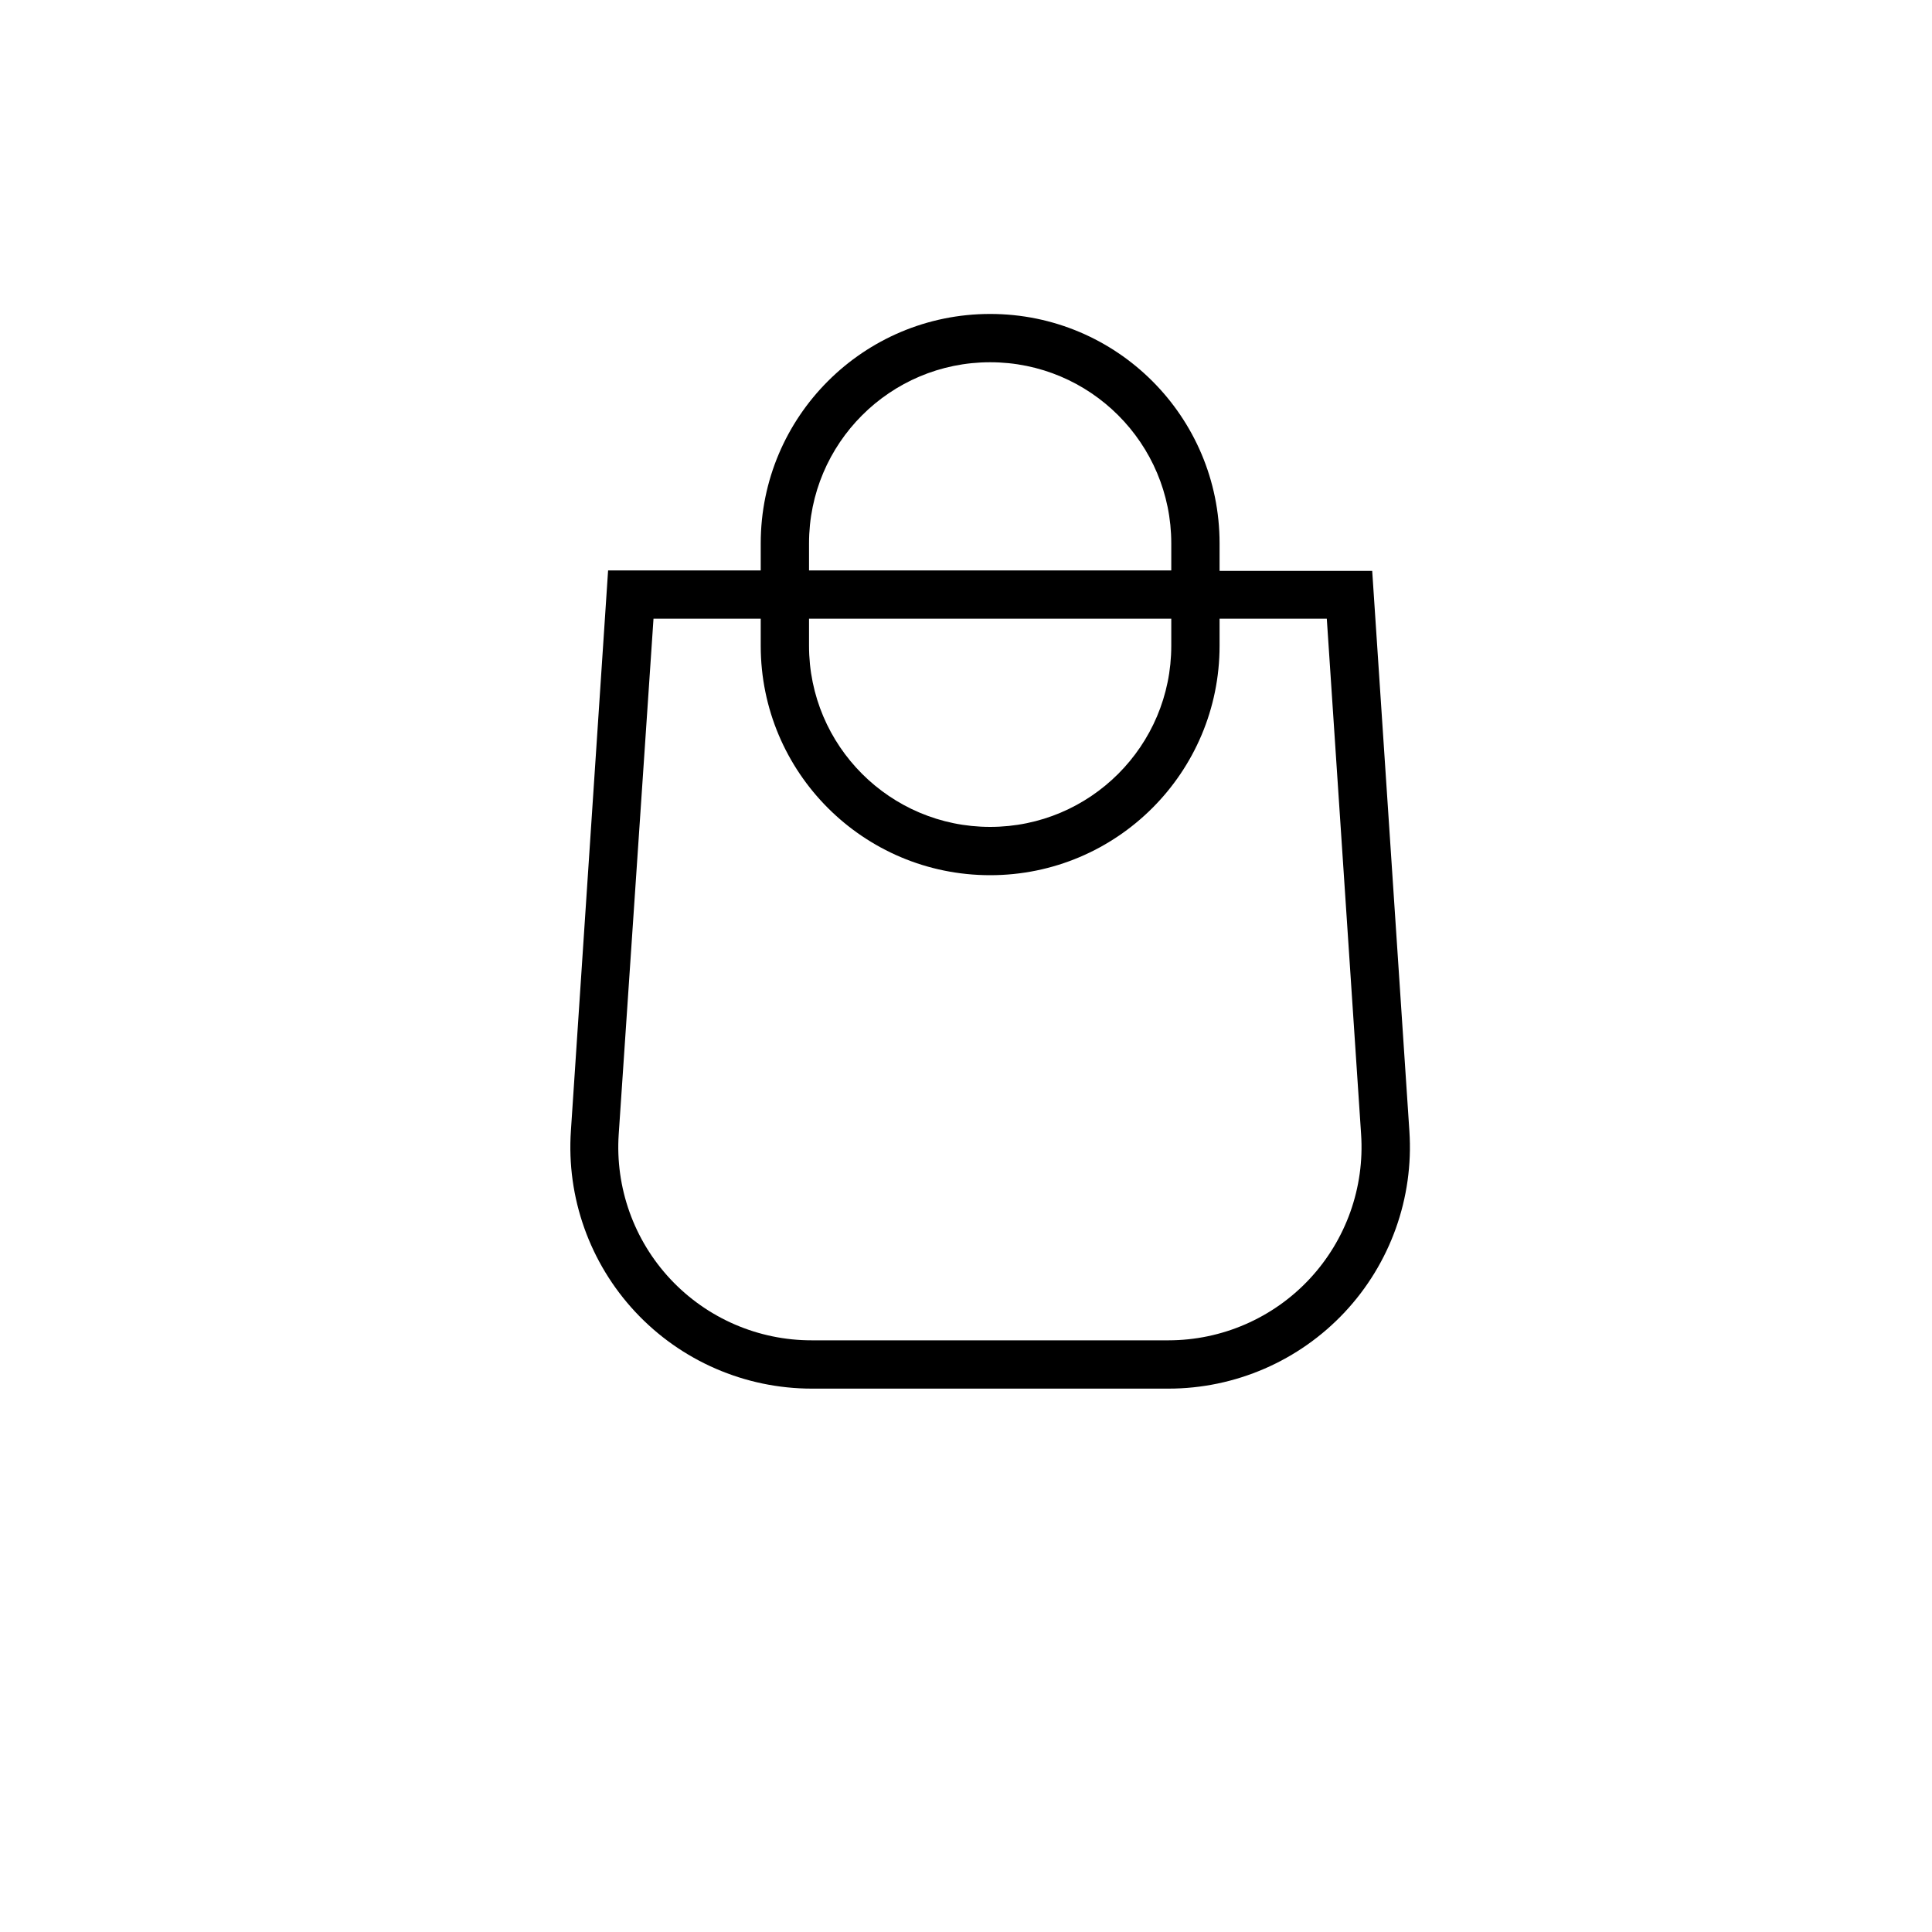
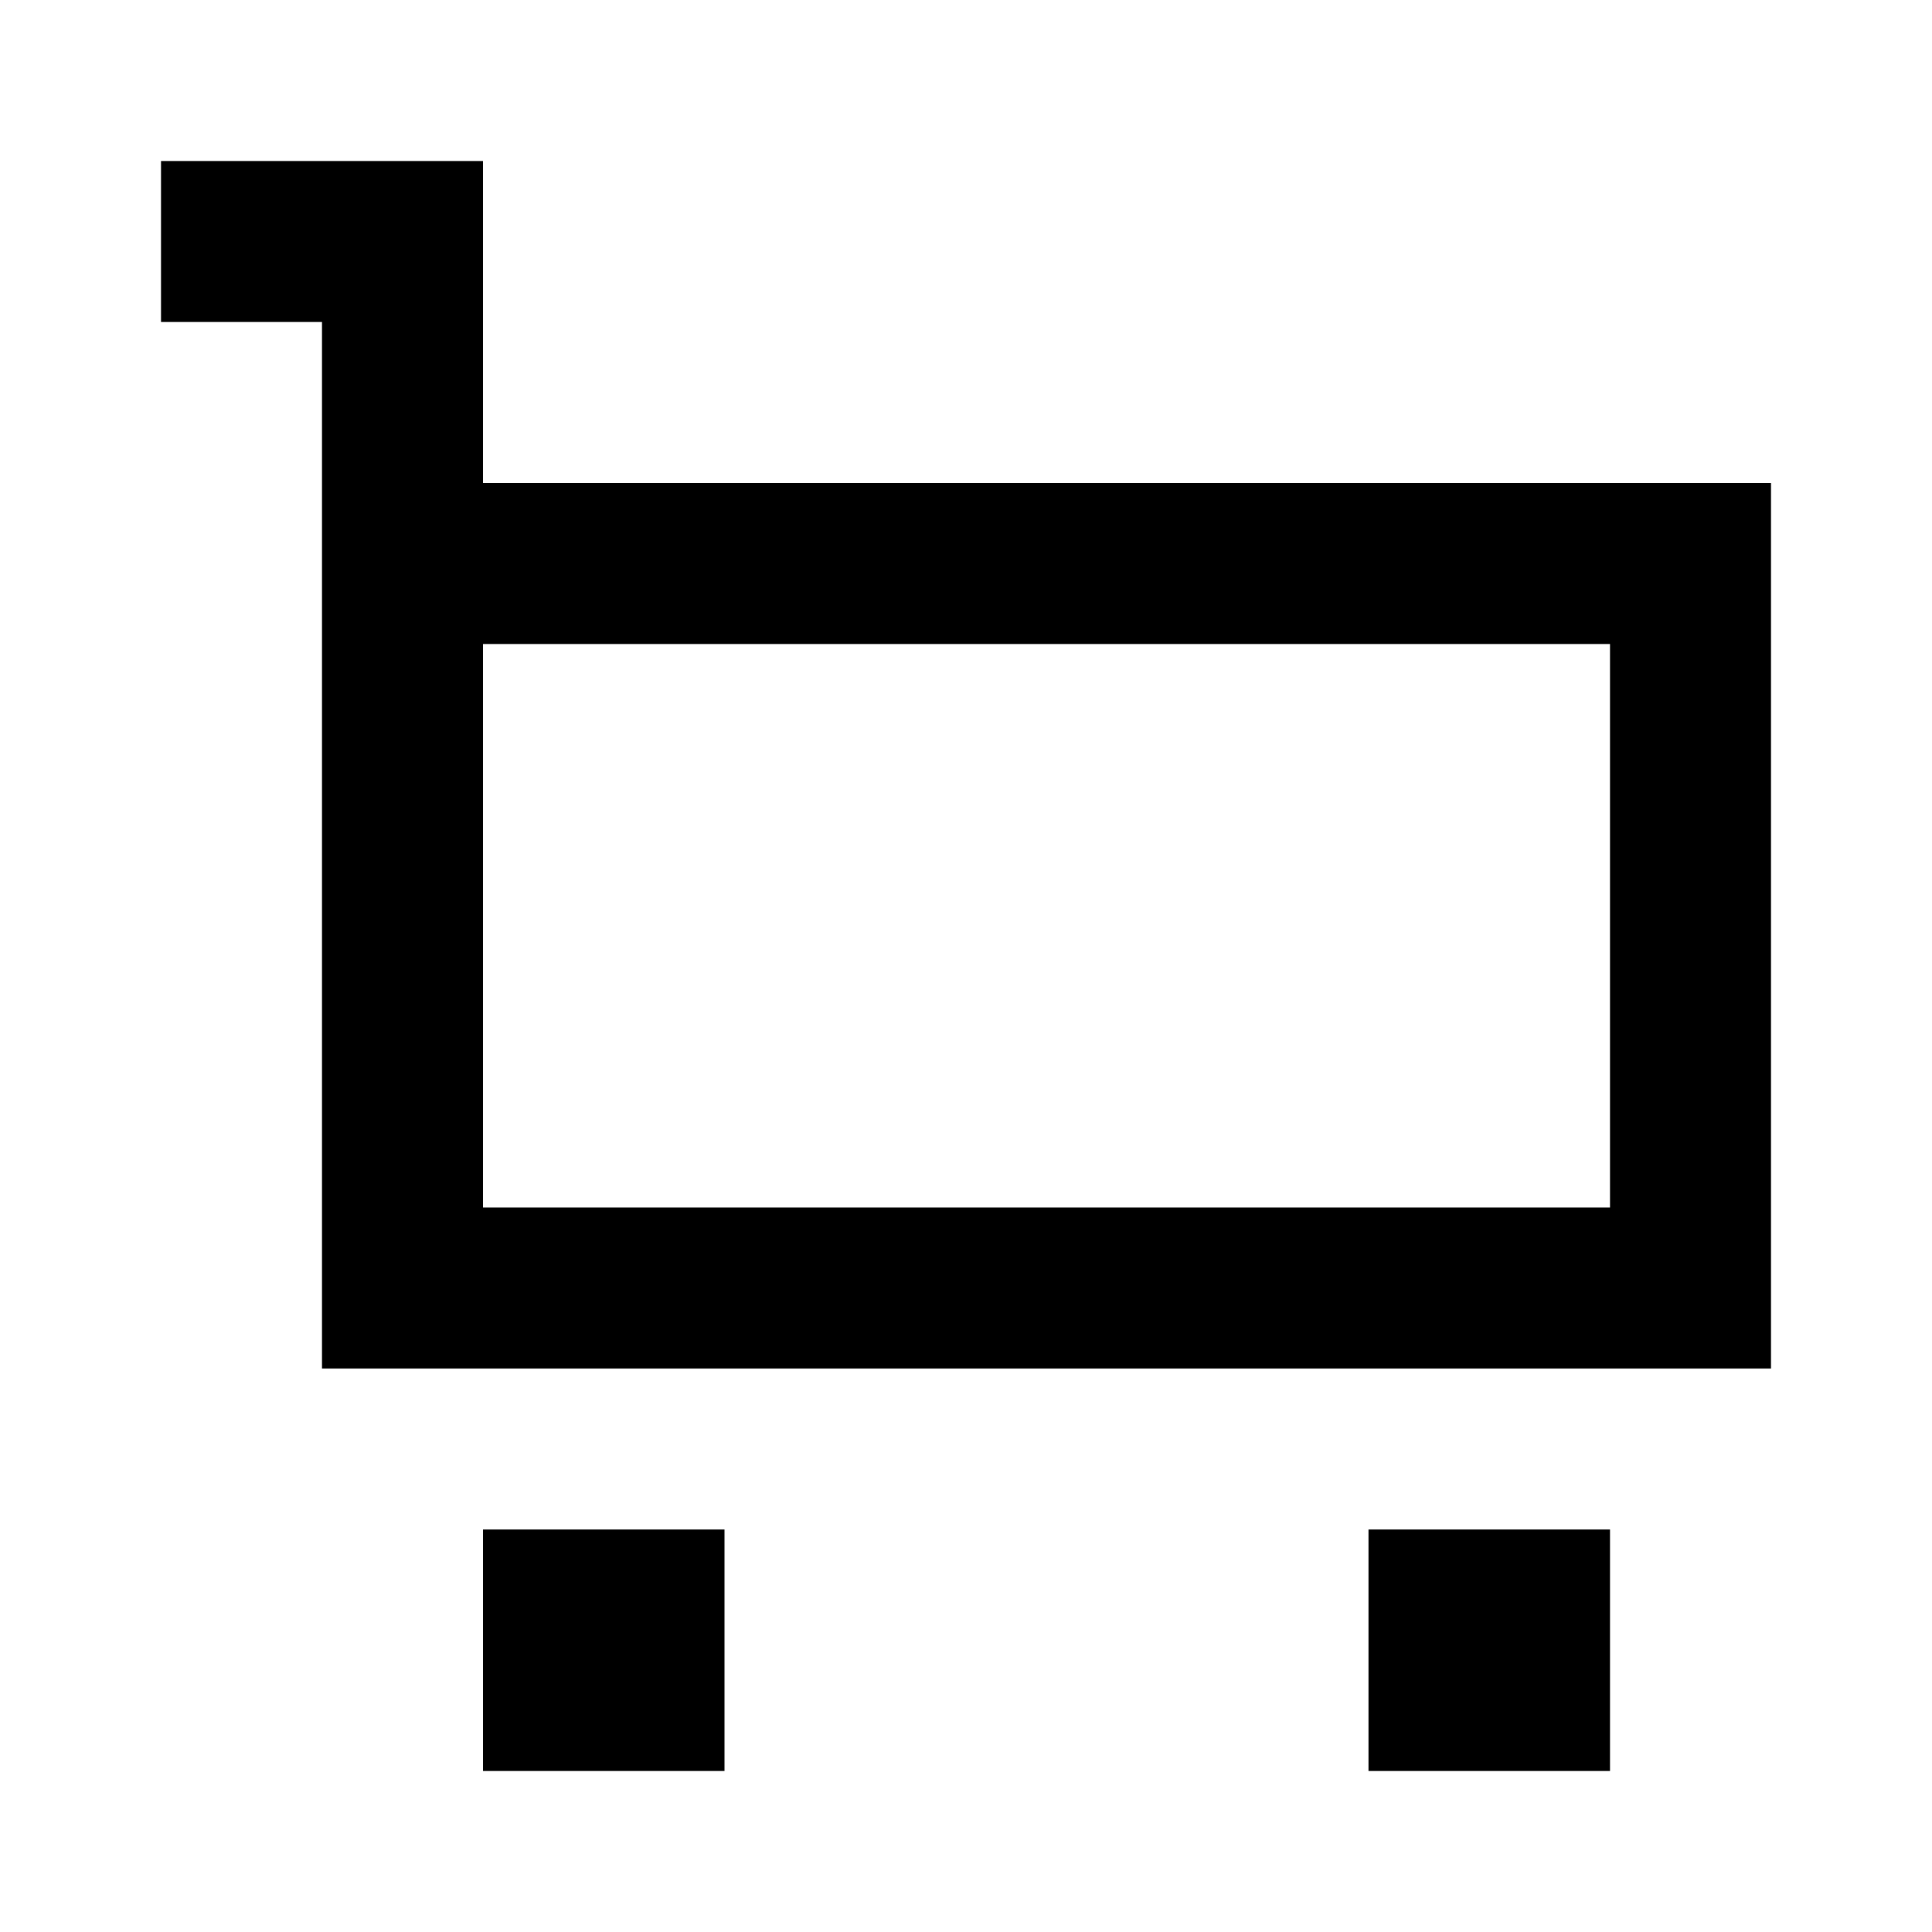
- <svg xmlns="http://www.w3.org/2000/svg" fill="none" class="icon icon-cart" viewBox="0 0 40 40">
-   <path fill="currentColor" fill-rule="evenodd" d="M20.5 6.5a4.75 4.75 0 0 0-4.75 4.75v.56h-3.16l-.77 11.6a5 5 0 0 0 4.99 5.34h7.38a5 5 0 0 0 4.99-5.33l-.77-11.6h-3.16v-.57A4.75 4.75 0 0 0 20.5 6.5m3.75 5.31v-.56a3.75 3.75 0 1 0-7.5 0v.56zm-7.5 1h7.5v.56a3.75 3.75 0 1 1-7.5 0zm-1 0v.56a4.75 4.75 0 1 0 9.5 0v-.56h2.22l.71 10.67a4 4 0 0 1-3.99 4.27h-7.38a4 4 0 0 1-4-4.27l.72-10.67z" />
+ <svg xmlns="http://www.w3.org/2000/svg" fill="none" class="icon icon-cart" viewBox="0 0 24 24">
+   <path fill="currentColor" fill-rule="evenodd" clip-rule="evenodd" d="M2 2H4H6H6V6H20H22H22V15V17H20H6H4V15V8V6V4H2V2ZM6 15H20V8H6V15ZM6 19H9V22H6V19ZM20 19H17V22H20V19Z" />
</svg>
